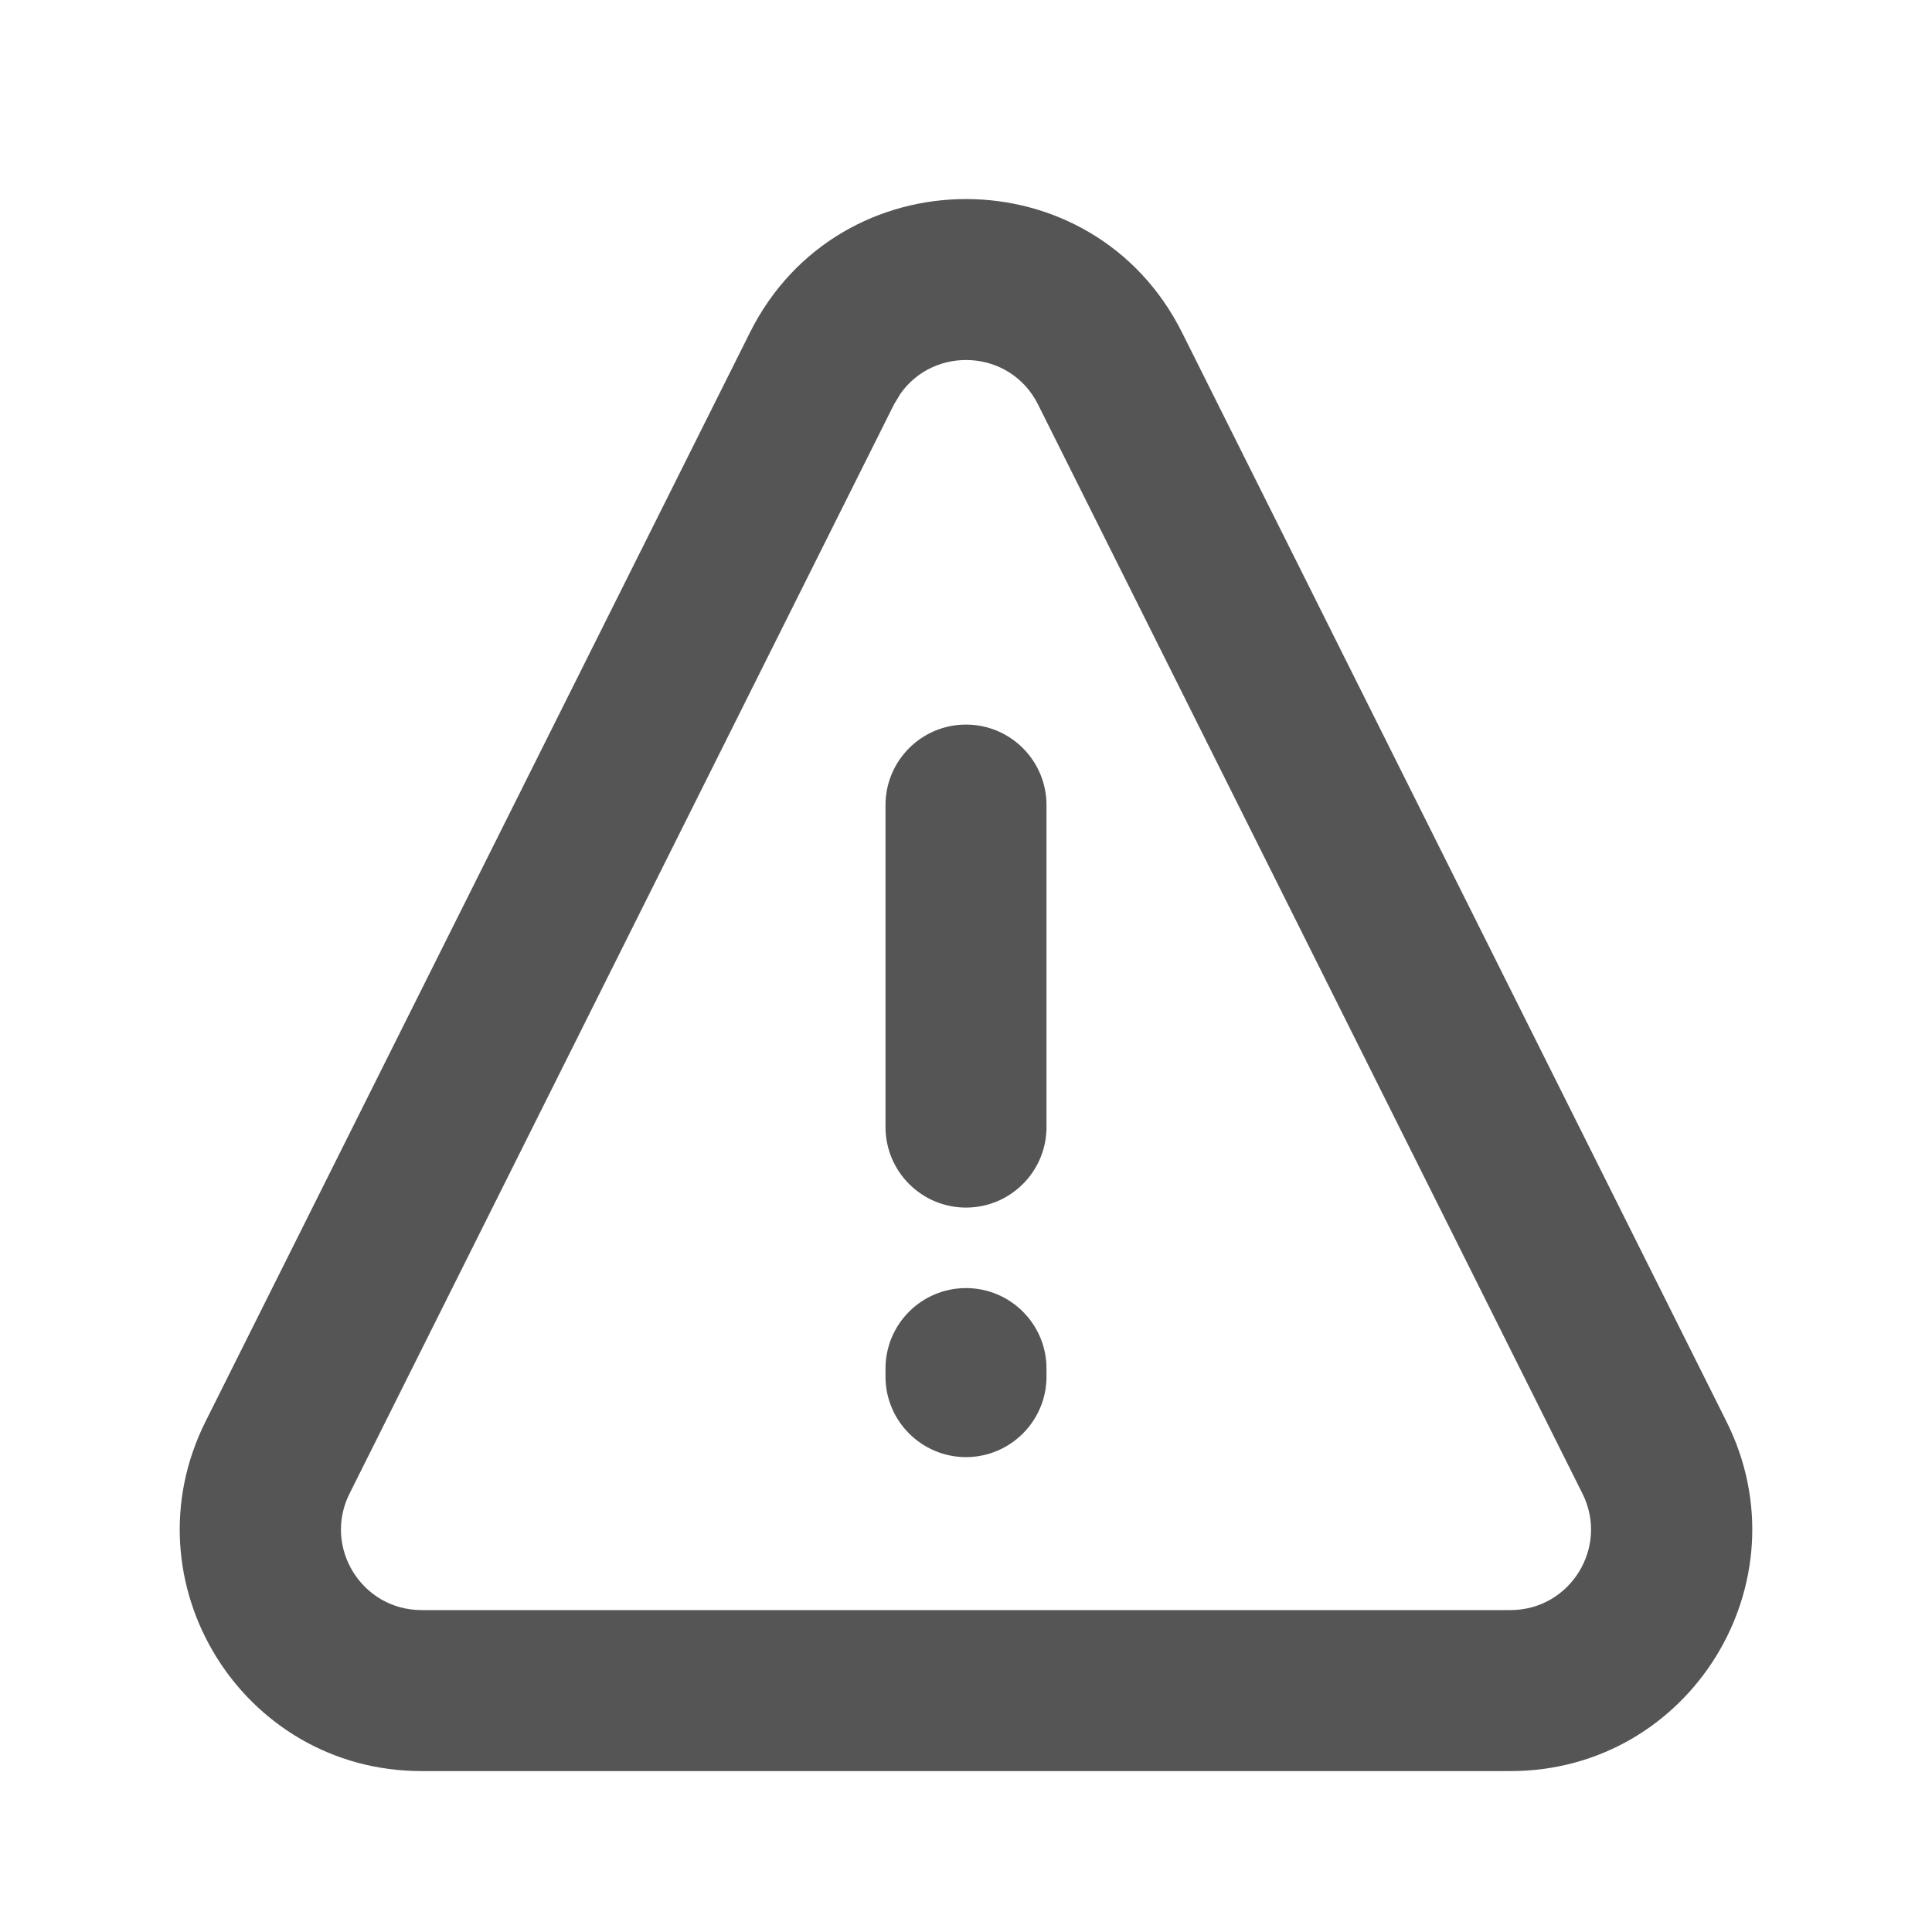
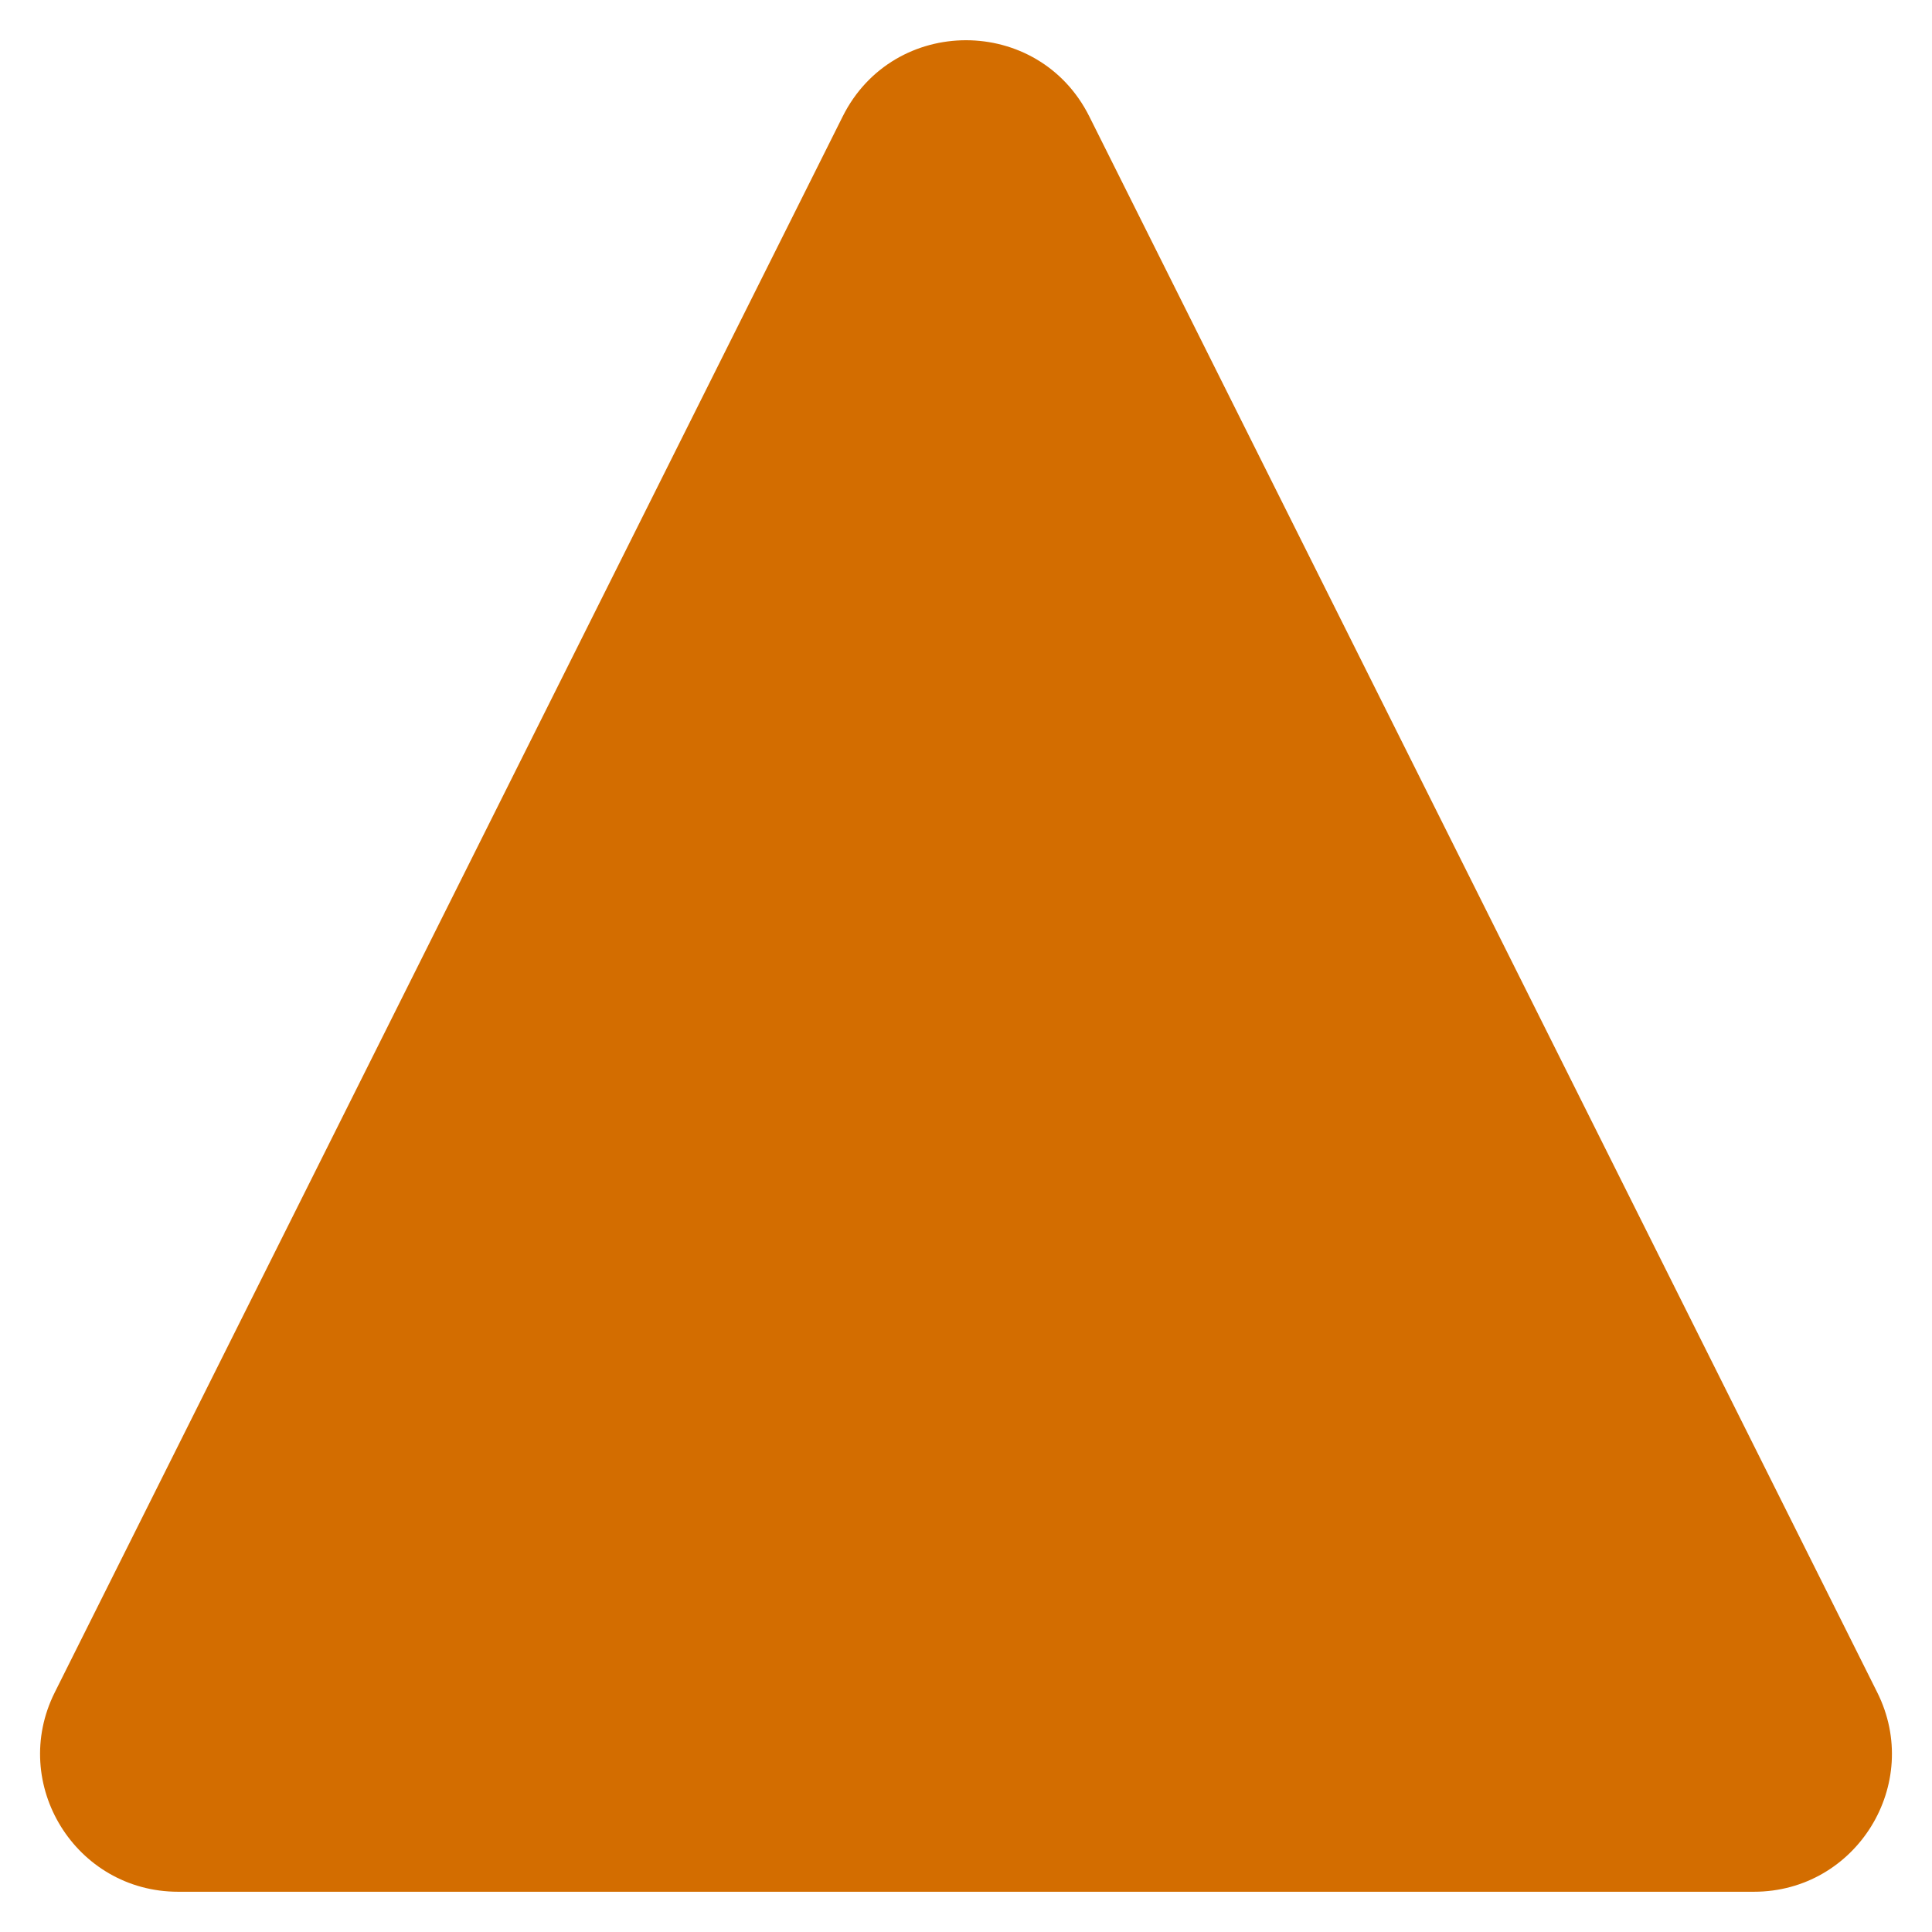
<svg xmlns="http://www.w3.org/2000/svg" width="24" height="24" viewBox="0 0 24 24" fill="none">
-   <path d="M12 16.001C12.552 16.001 13 16.449 13 17.001V17.101C13 17.652 12.552 18.1 12 18.101C11.448 18.1 11 17.652 11 17.101V17.001C11 16.449 11.448 16.001 12 16.001Z" fill="#555555" />
-   <path d="M12 9.001C12.552 9.001 13 9.449 13 10.001V14.001C13 14.553 12.552 15.001 12 15.001C11.448 15.001 11.001 14.553 11 14.001V10.001C11 9.449 11.448 9.001 12 9.001Z" fill="#555555" />
-   <path fill-rule="evenodd" clip-rule="evenodd" d="M9.316 4.131C10.422 1.92 13.578 1.92 14.684 4.131L21.447 17.659C22.444 19.654 20.994 22.001 18.764 22.001H5.236C3.006 22.001 1.556 19.654 2.553 17.659L9.316 4.131ZM12.895 5.025C12.549 4.334 11.603 4.291 11.183 4.895L11.105 5.025L4.342 18.554C4.01 19.218 4.493 20.001 5.236 20.001H18.764C19.507 20.001 19.99 19.218 19.658 18.554L12.895 5.025Z" fill="#555555" />
+   <path d="M10.468 1.447C11.099 0.184 12.901 0.184 13.532 1.447L23.319 21.022C23.889 22.16 23.061 23.5 21.788 23.5H2.213C0.939 23.5 0.111 22.16 0.681 21.022L10.468 1.447Z" fill="#D36D00" />
</svg>
